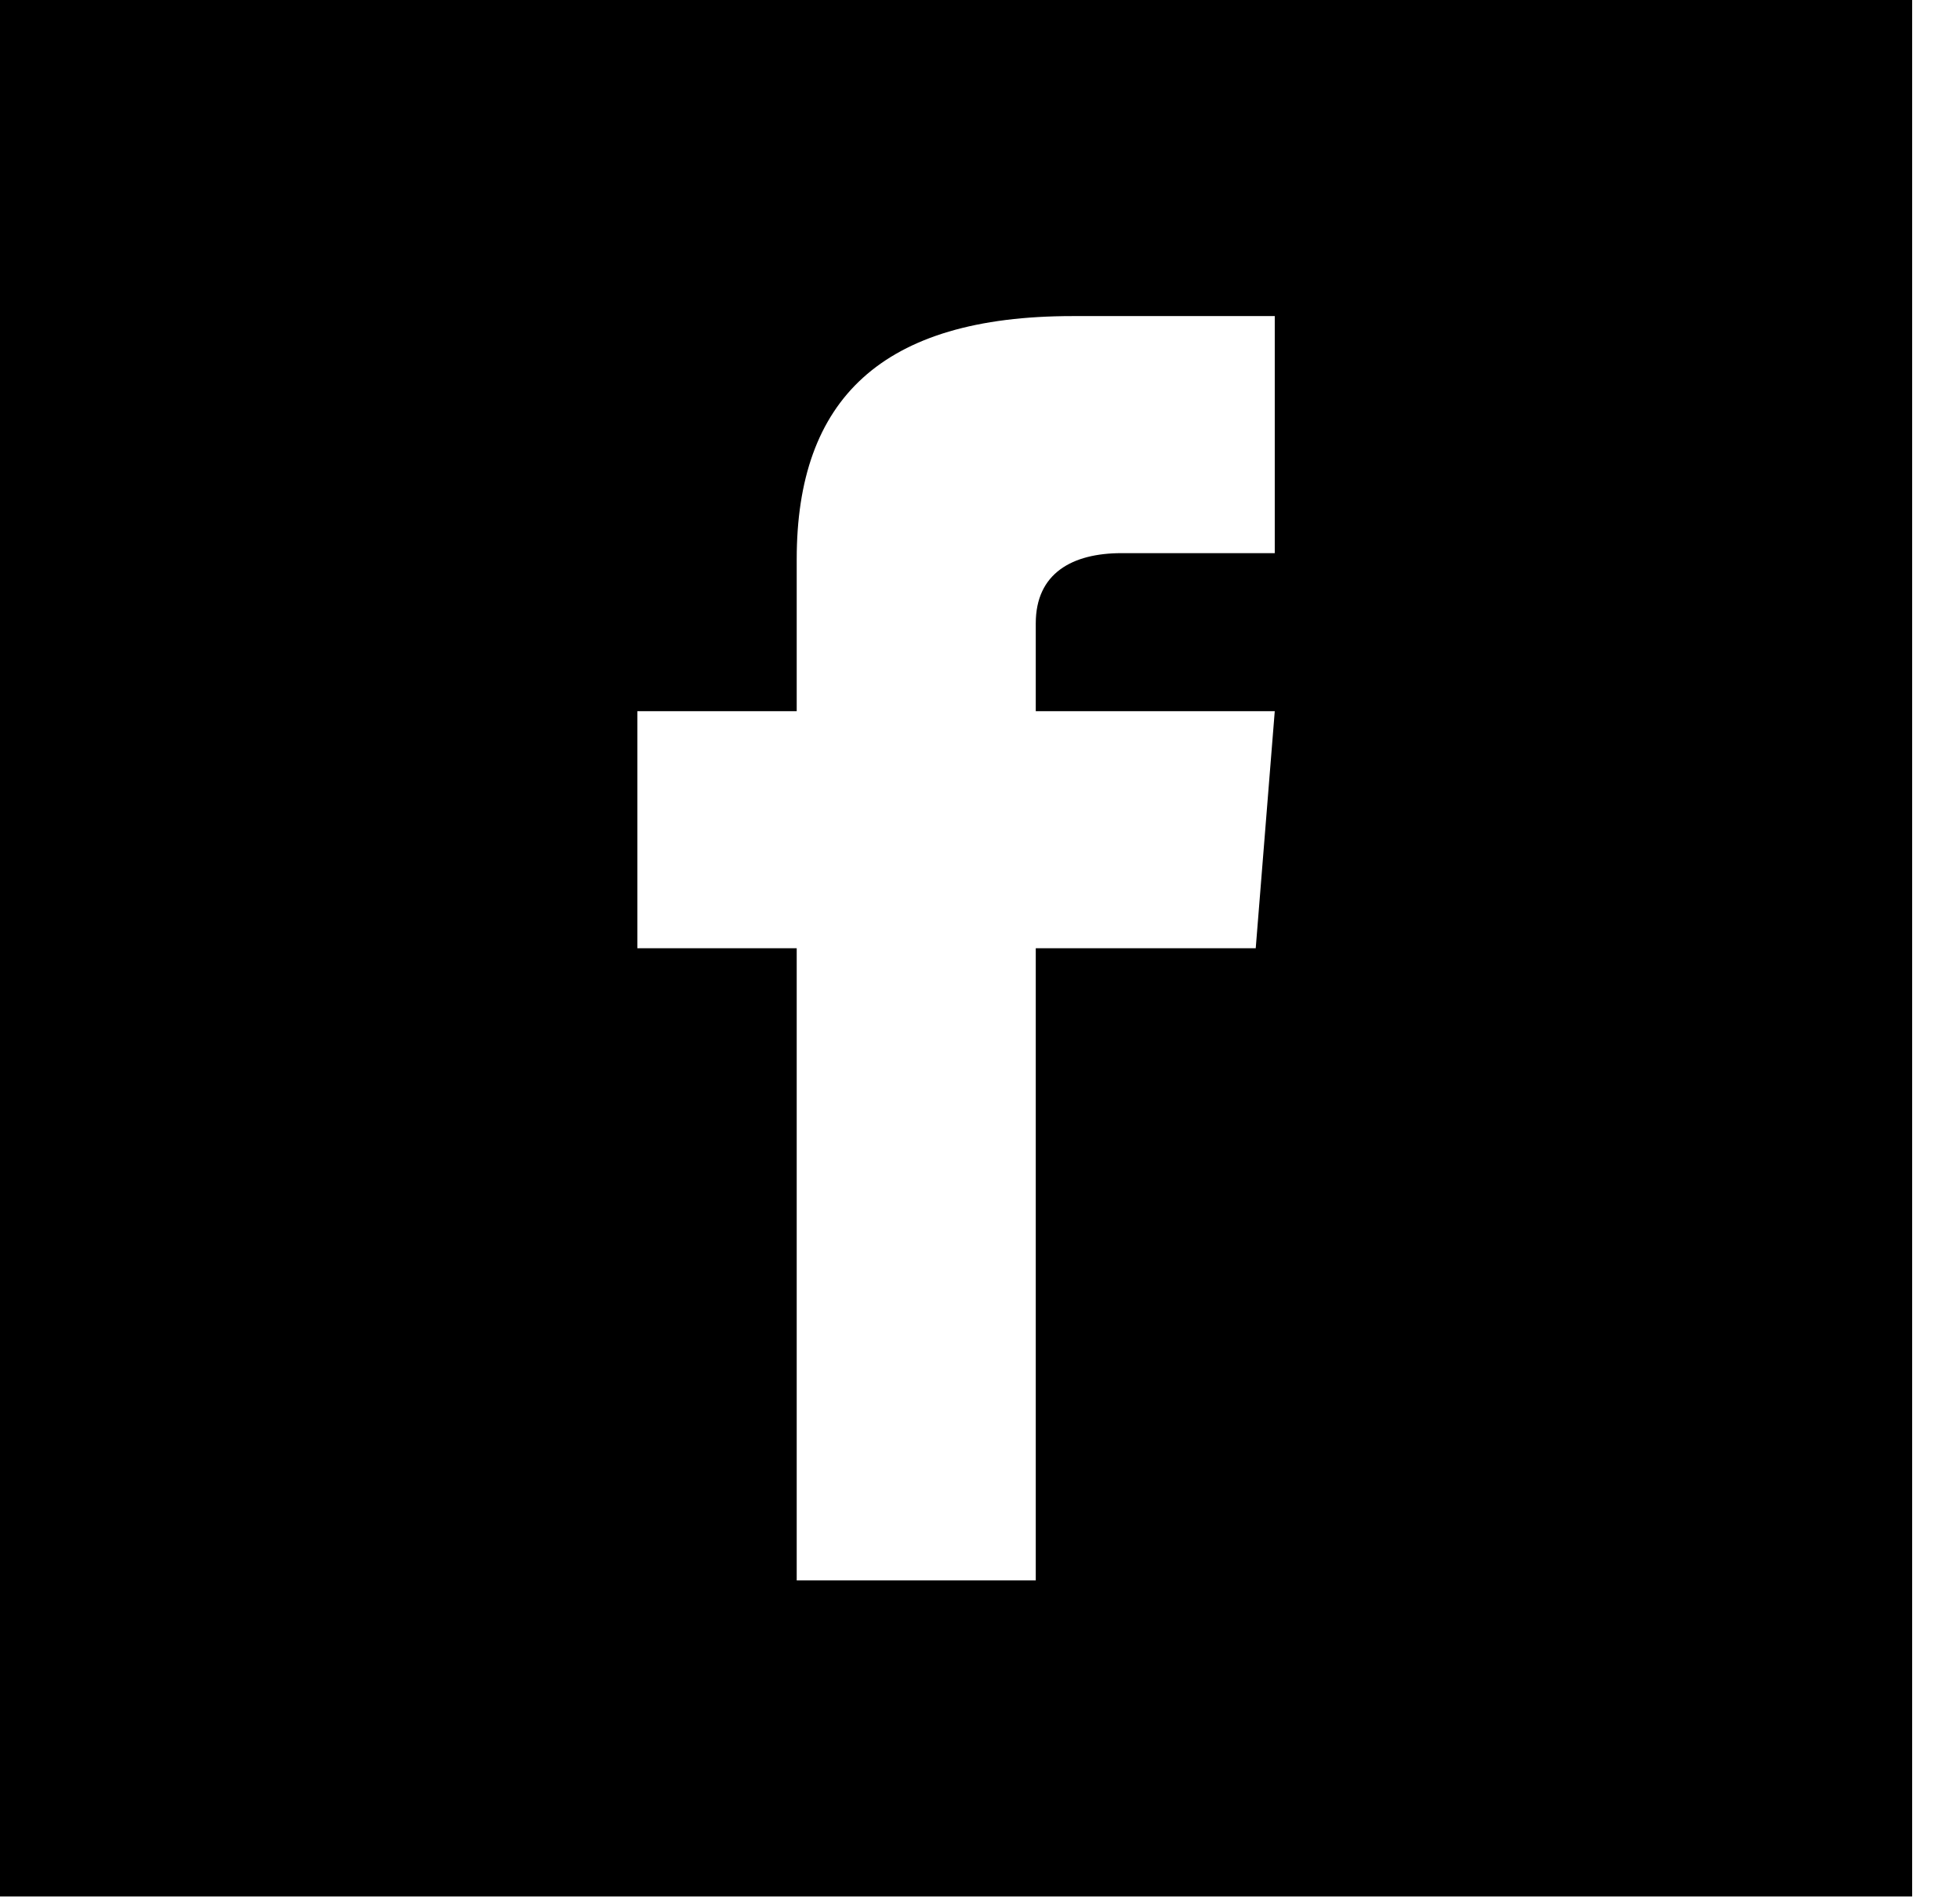
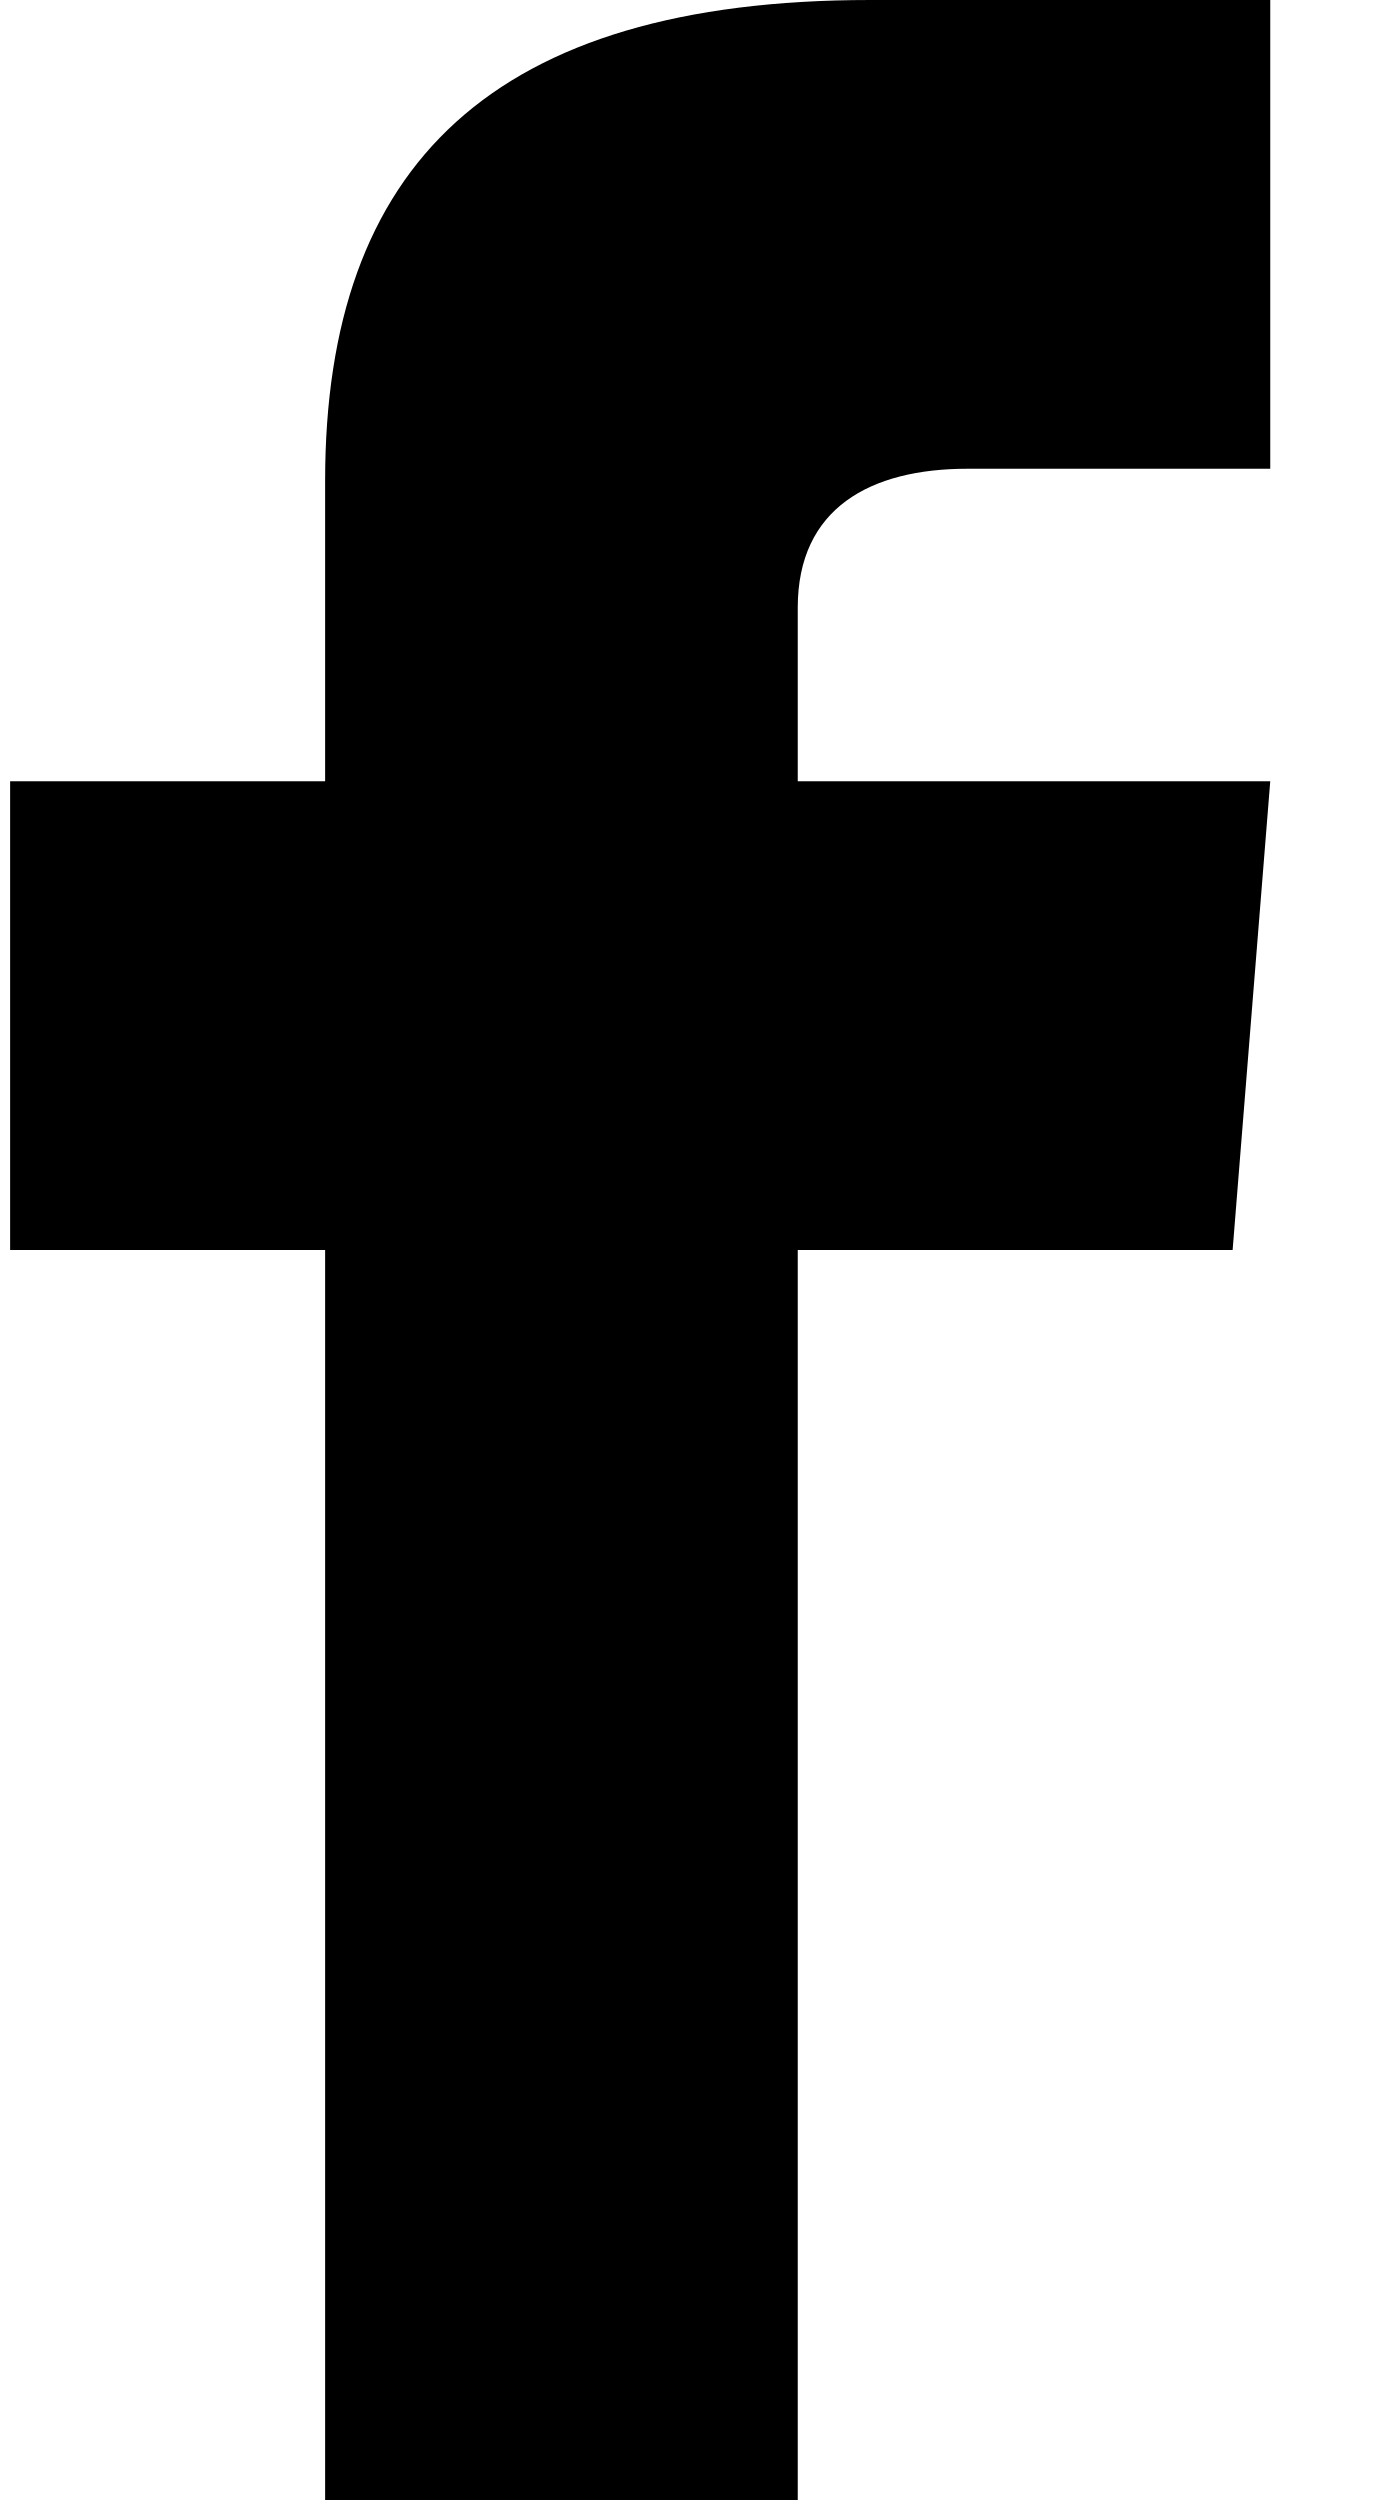
- <svg xmlns="http://www.w3.org/2000/svg" id="SvgjsSvg1008" version="1.1" width="31" height="30" viewBox="0 0 31 30">
-   <defs id="SvgjsDefs1009" />
-   <path id="SvgjsPath1010" d="M159 594L159 624L189.243 624L189.243 594ZM179.162 602.75L176.739 602.75C175.963 602.75 175.382 603.065 175.382 603.861L175.382 605.25L179.162 605.25L178.861 609L175.382 609L175.382 619L171.601 619L171.601 609L169.081 609L169.081 605.25L171.601 605.25L171.601 602.846C171.601 600.319 172.942 599 175.963 599L179.162 599Z " transform="matrix(1,0,0,1,-159,-594)" />
+ <svg xmlns="http://www.w3.org/2000/svg" id="SvgjsSvg1000" version="1.1" width="11" height="20" viewBox="0 0 11 20">
+   <defs id="SvgjsDefs1001" />
+   <path id="SvgjsPath1007" d="M87.162 56.75H84.739C83.963 56.75 83.382 57.065 83.382 57.861V59.25H87.162L86.861 63H83.382V73H79.601V63H77.081V59.25H79.601V56.846C79.601 54.319 80.942 53 83.963 53H87.162Z " fill-opacity="1" transform="matrix(1,0,0,1,-77,-53)" />
</svg>
